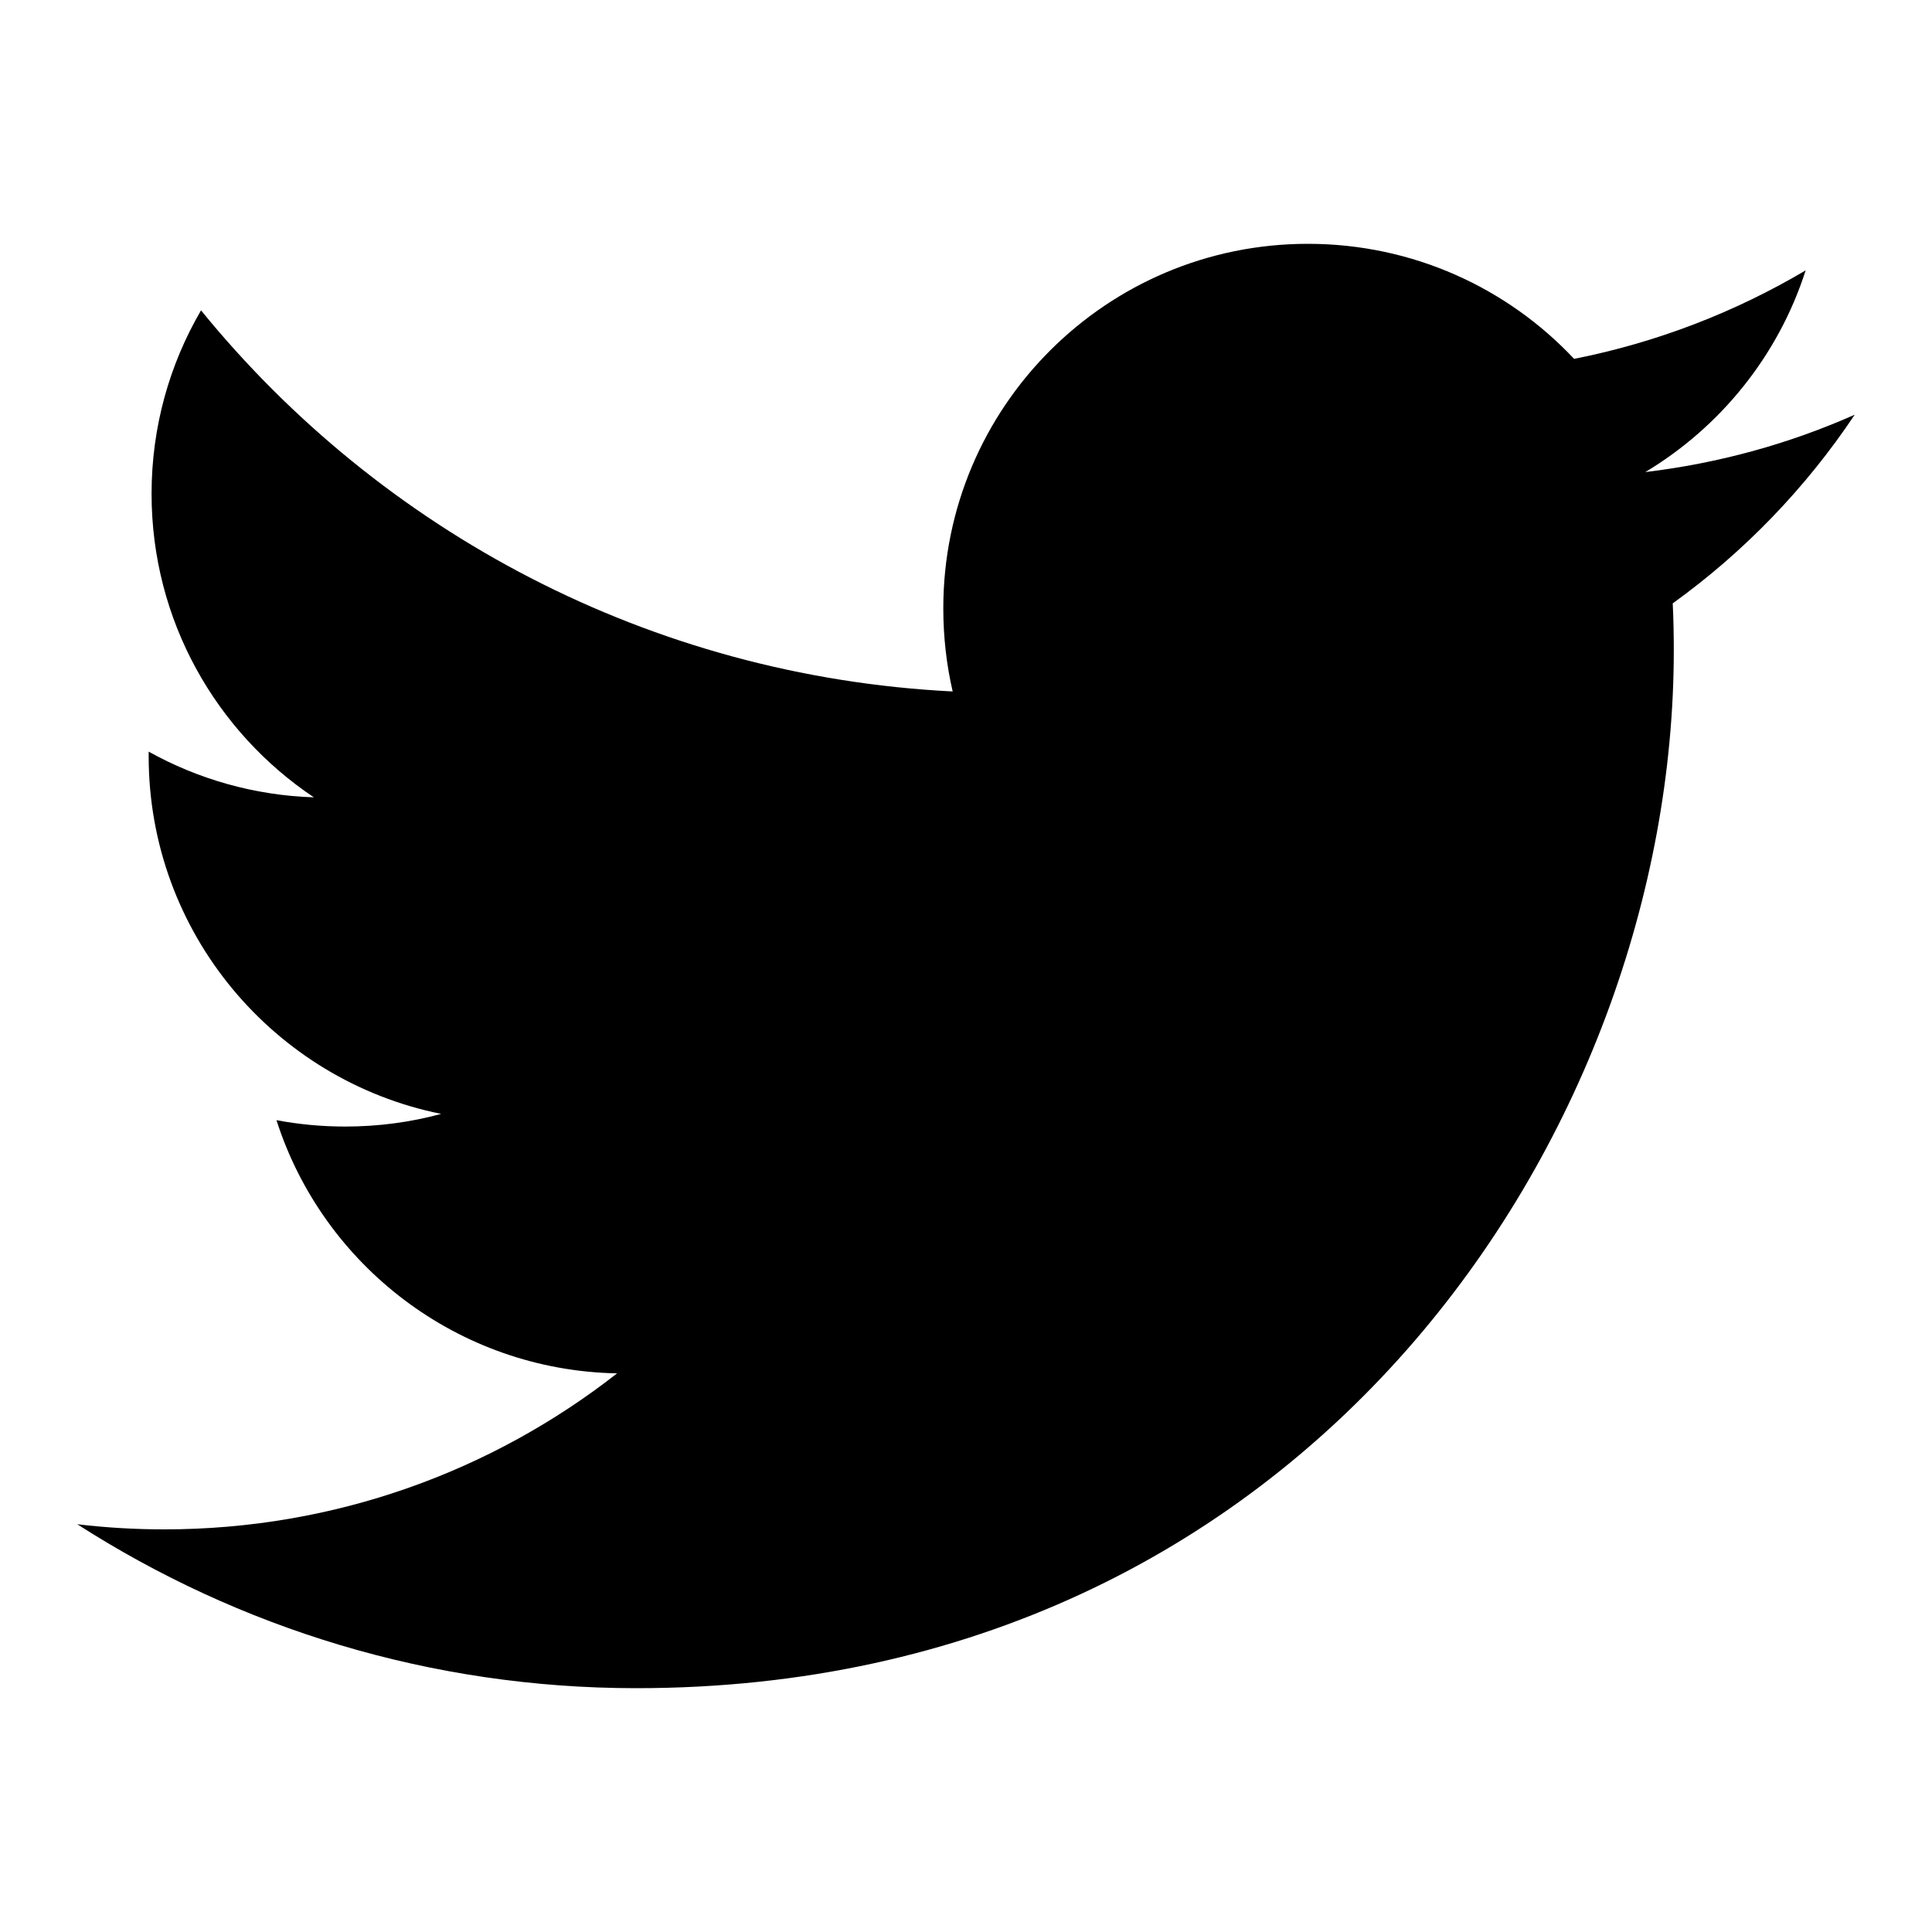
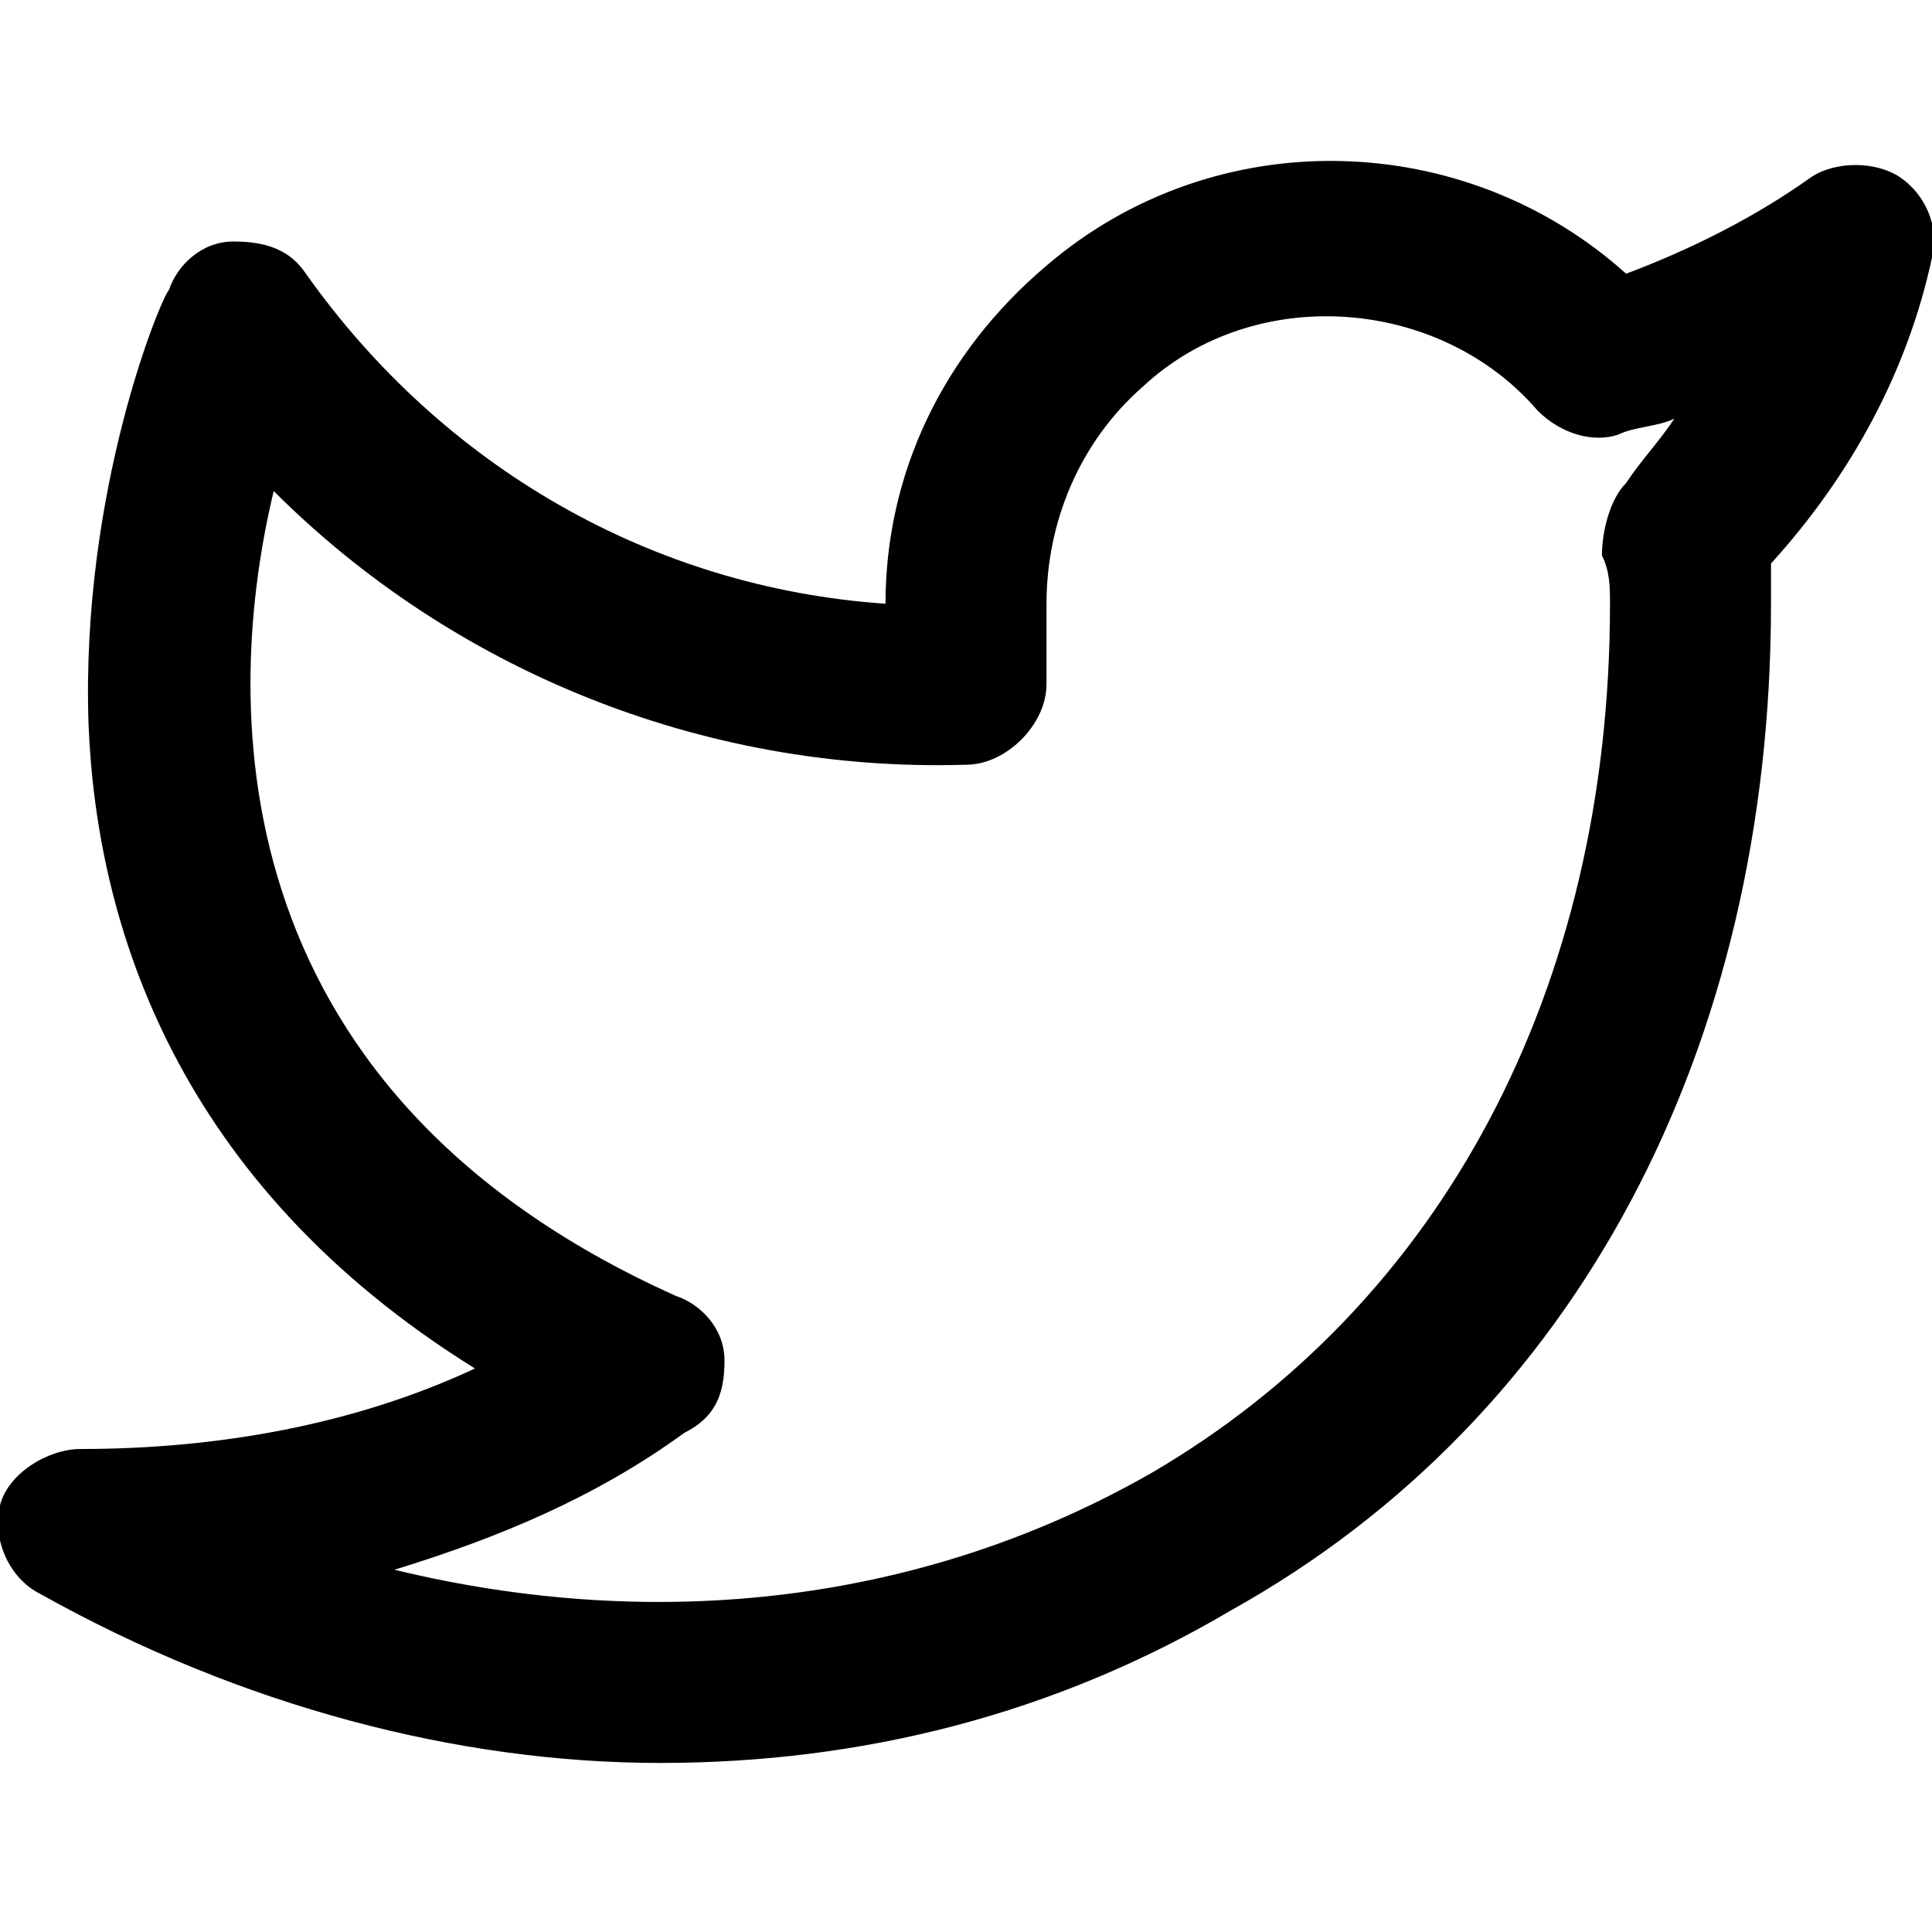
- <svg xmlns="http://www.w3.org/2000/svg" version="1.1" width="20" height="20" viewBox="0 0 20 20">
-   <path d="M17.316 6.246c0.008 0.162 0.011 0.326 0.011 0.488 0 4.99-3.797 10.742-10.74 10.742-2.133 0-4.116-0.625-5.787-1.697 0.296 0.035 0.596 0.053 0.9 0.053 1.77 0 3.397-0.604 4.688-1.615-1.651-0.031-3.046-1.121-3.526-2.621 0.23 0.043 0.467 0.066 0.71 0.066 0.345 0 0.679-0.045 0.995-0.131-1.727-0.348-3.028-1.873-3.028-3.703 0-0.016 0-0.031 0-0.047 0.509 0.283 1.092 0.453 1.71 0.473-1.013-0.678-1.68-1.832-1.68-3.143 0-0.691 0.186-1.34 0.512-1.898 1.861 2.285 4.644 3.787 7.781 3.945-0.064-0.277-0.097-0.564-0.097-0.861 0-2.084 1.689-3.773 3.774-3.773 1.086 0 2.067 0.457 2.756 1.191 0.859-0.17 1.667-0.484 2.397-0.916-0.282 0.881-0.881 1.621-1.66 2.088 0.764-0.092 1.49-0.293 2.168-0.594-0.506 0.758-1.146 1.422-1.884 1.953z" />
+ <svg xmlns="http://www.w3.org/2000/svg" version="1.1" width="24" height="24" viewBox="0 0 24 24">
+   <path d="M23.6 2.2c-0.3-0.2-0.8-0.2-1.1 0-0.7 0.5-1.5 0.9-2.3 1.2-2-1.8-5.1-1.9-7.2-0.1-1.3 1.1-2 2.6-2 4.2-2.9-0.2-5.5-1.7-7.2-4.1-0.2-0.3-0.5-0.4-0.9-0.4s-0.7 0.3-0.8 0.6c-0.1 0.1-1.1 2.5-1 5.4 0.1 2.5 1.1 5.7 4.8 8-1.5 0.7-3.2 1-4.9 1-0.4 0-0.9 0.3-1 0.7s0.1 0.9 0.5 1.1c2.5 1.4 5.2 2.1 7.7 2.1s4.9-0.6 7.1-1.9c4.3-2.4 6.7-7 6.7-12.5 0-0.2 0-0.3 0-0.5 1-1.1 1.7-2.4 2-3.8 0.1-0.4-0.1-0.8-0.4-1zM20.2 6c-0.2 0.2-0.3 0.6-0.3 0.9 0.1 0.2 0.1 0.4 0.1 0.6 0 4.8-2.1 8.7-5.7 10.8-2.8 1.6-6.1 2-9.4 1.2 1.3-0.4 2.5-0.9 3.6-1.7 0.4-0.2 0.5-0.5 0.5-0.9s-0.3-0.7-0.6-0.8c-5.8-2.6-5.6-7.5-5-10 2.2 2.2 5.3 3.5 8.6 3.4 0.5 0 1-0.5 1-1v-1c0-1 0.4-2 1.2-2.7 1.4-1.3 3.7-1.1 4.9 0.3 0.3 0.3 0.7 0.4 1 0.3 0.2-0.1 0.5-0.1 0.7-0.2-0.2 0.3-0.4 0.5-0.6 0.8z" />
</svg>
